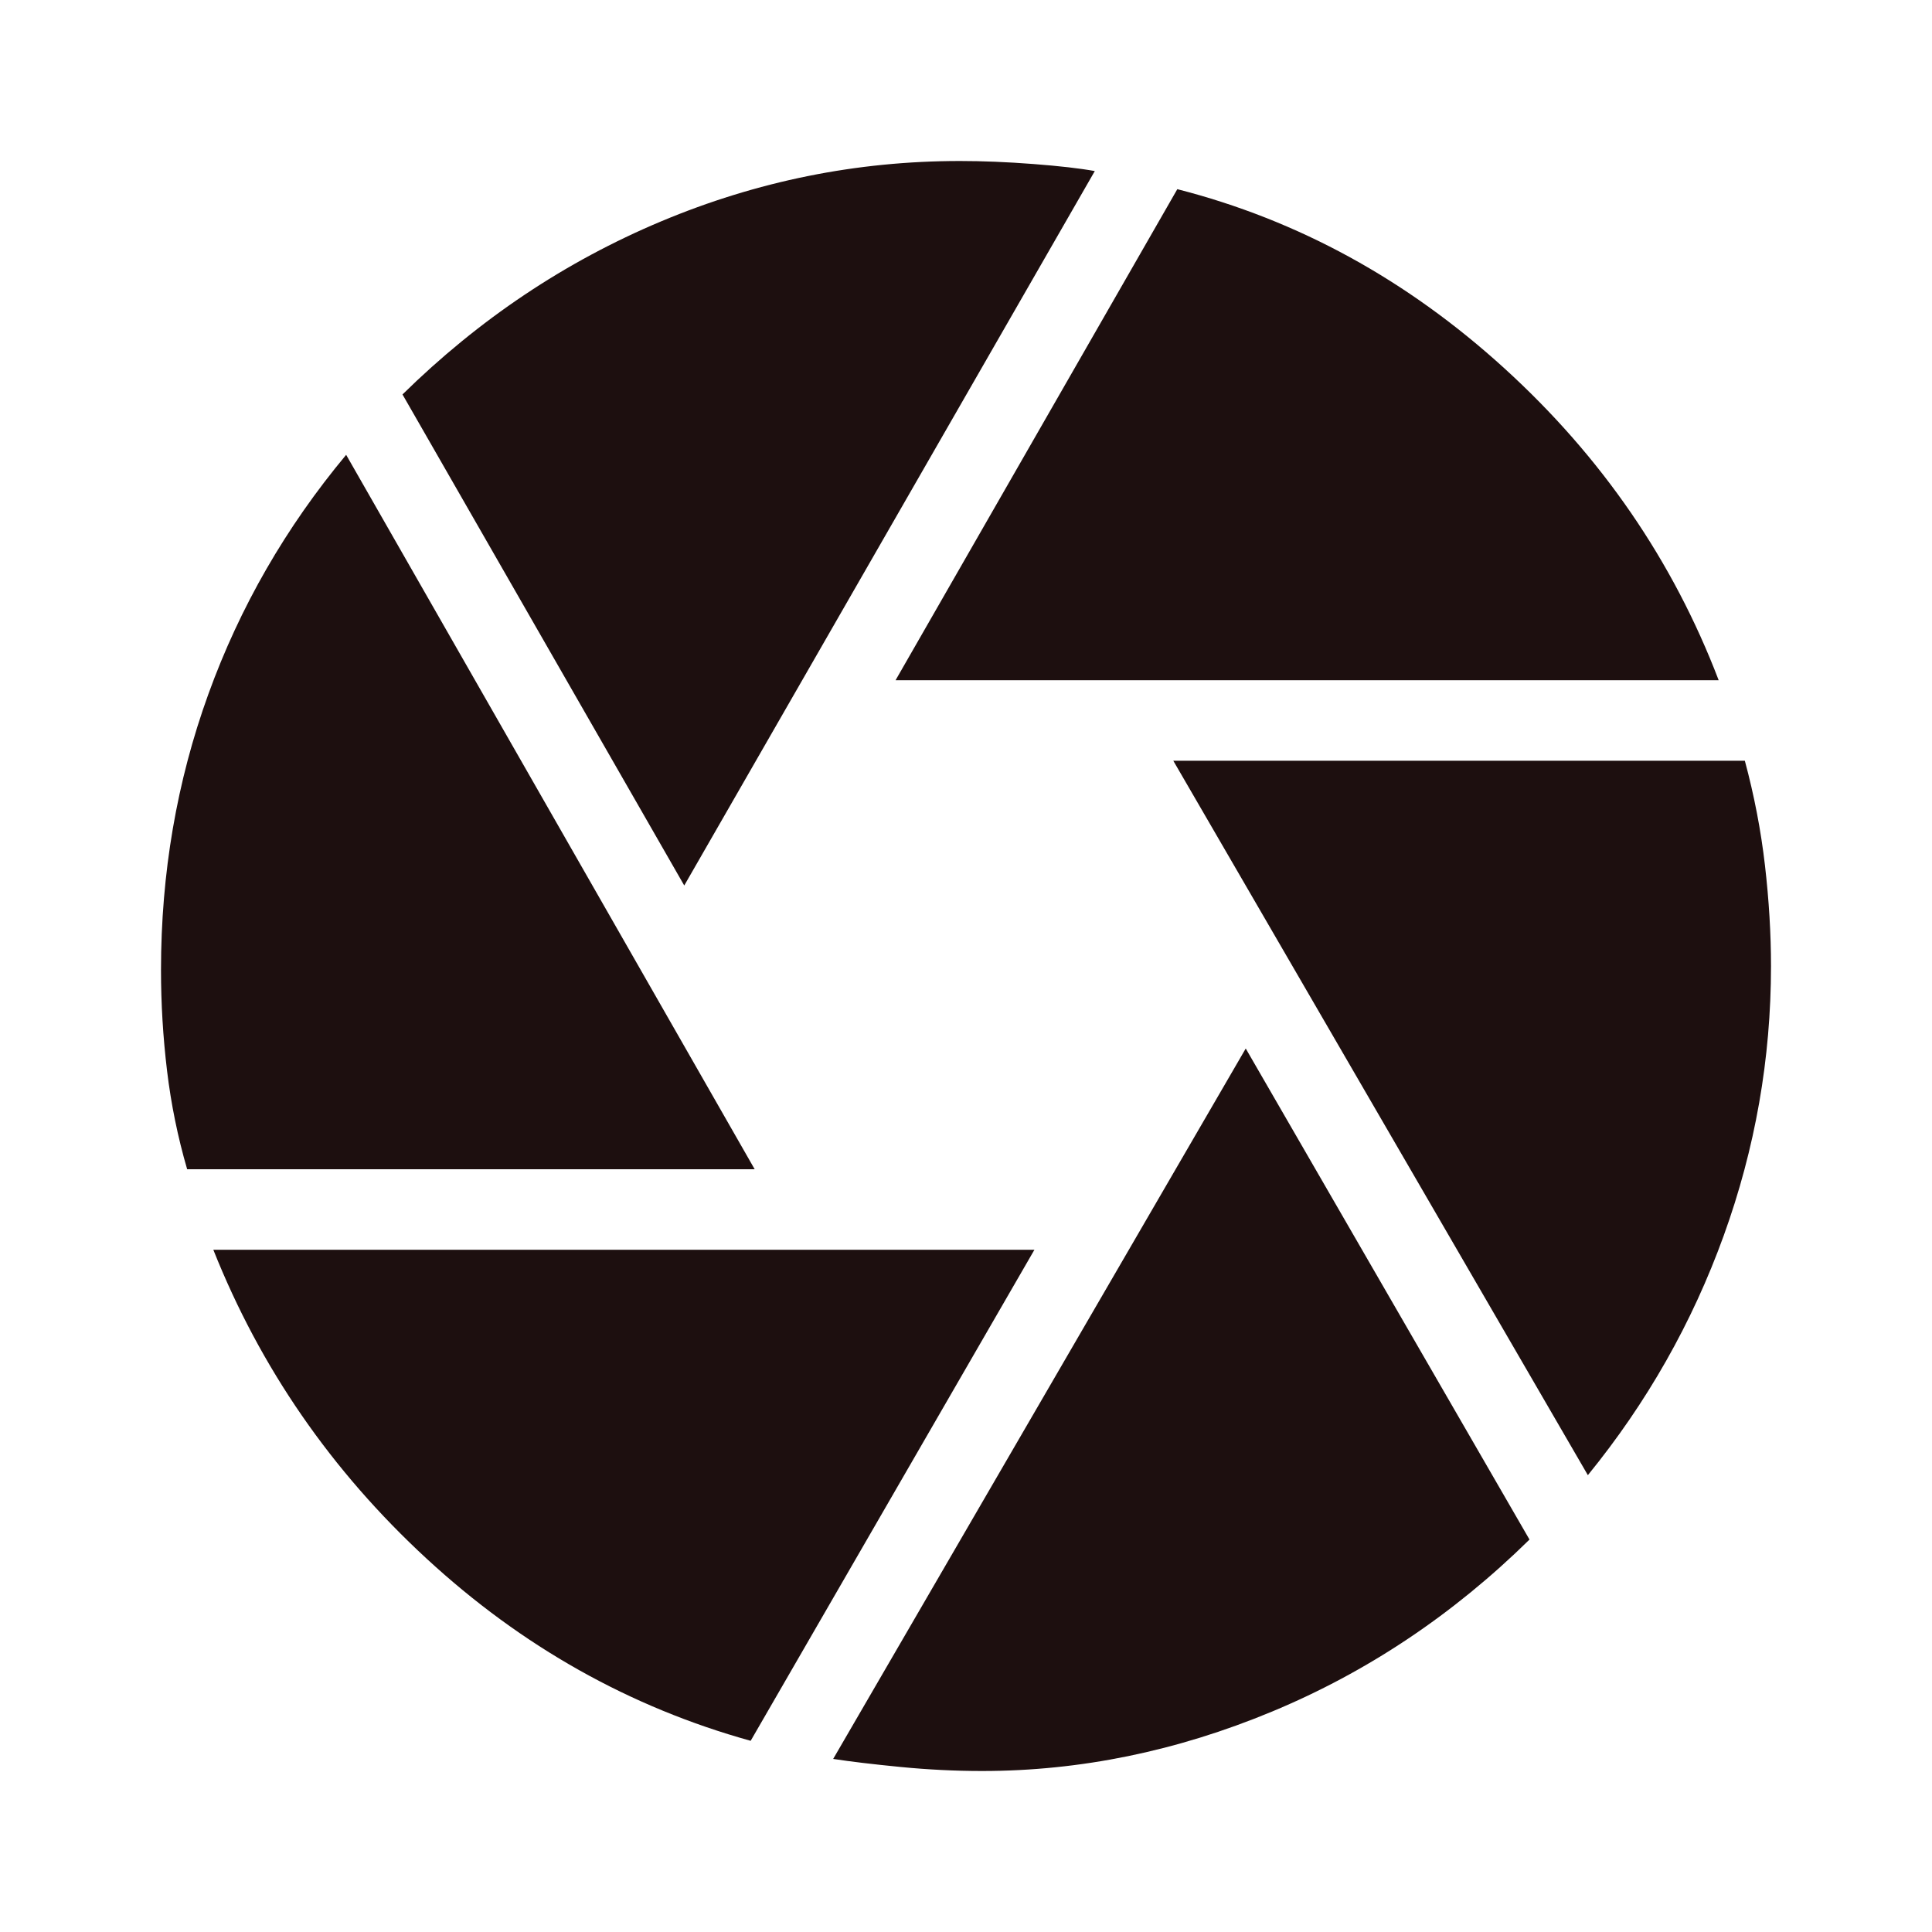
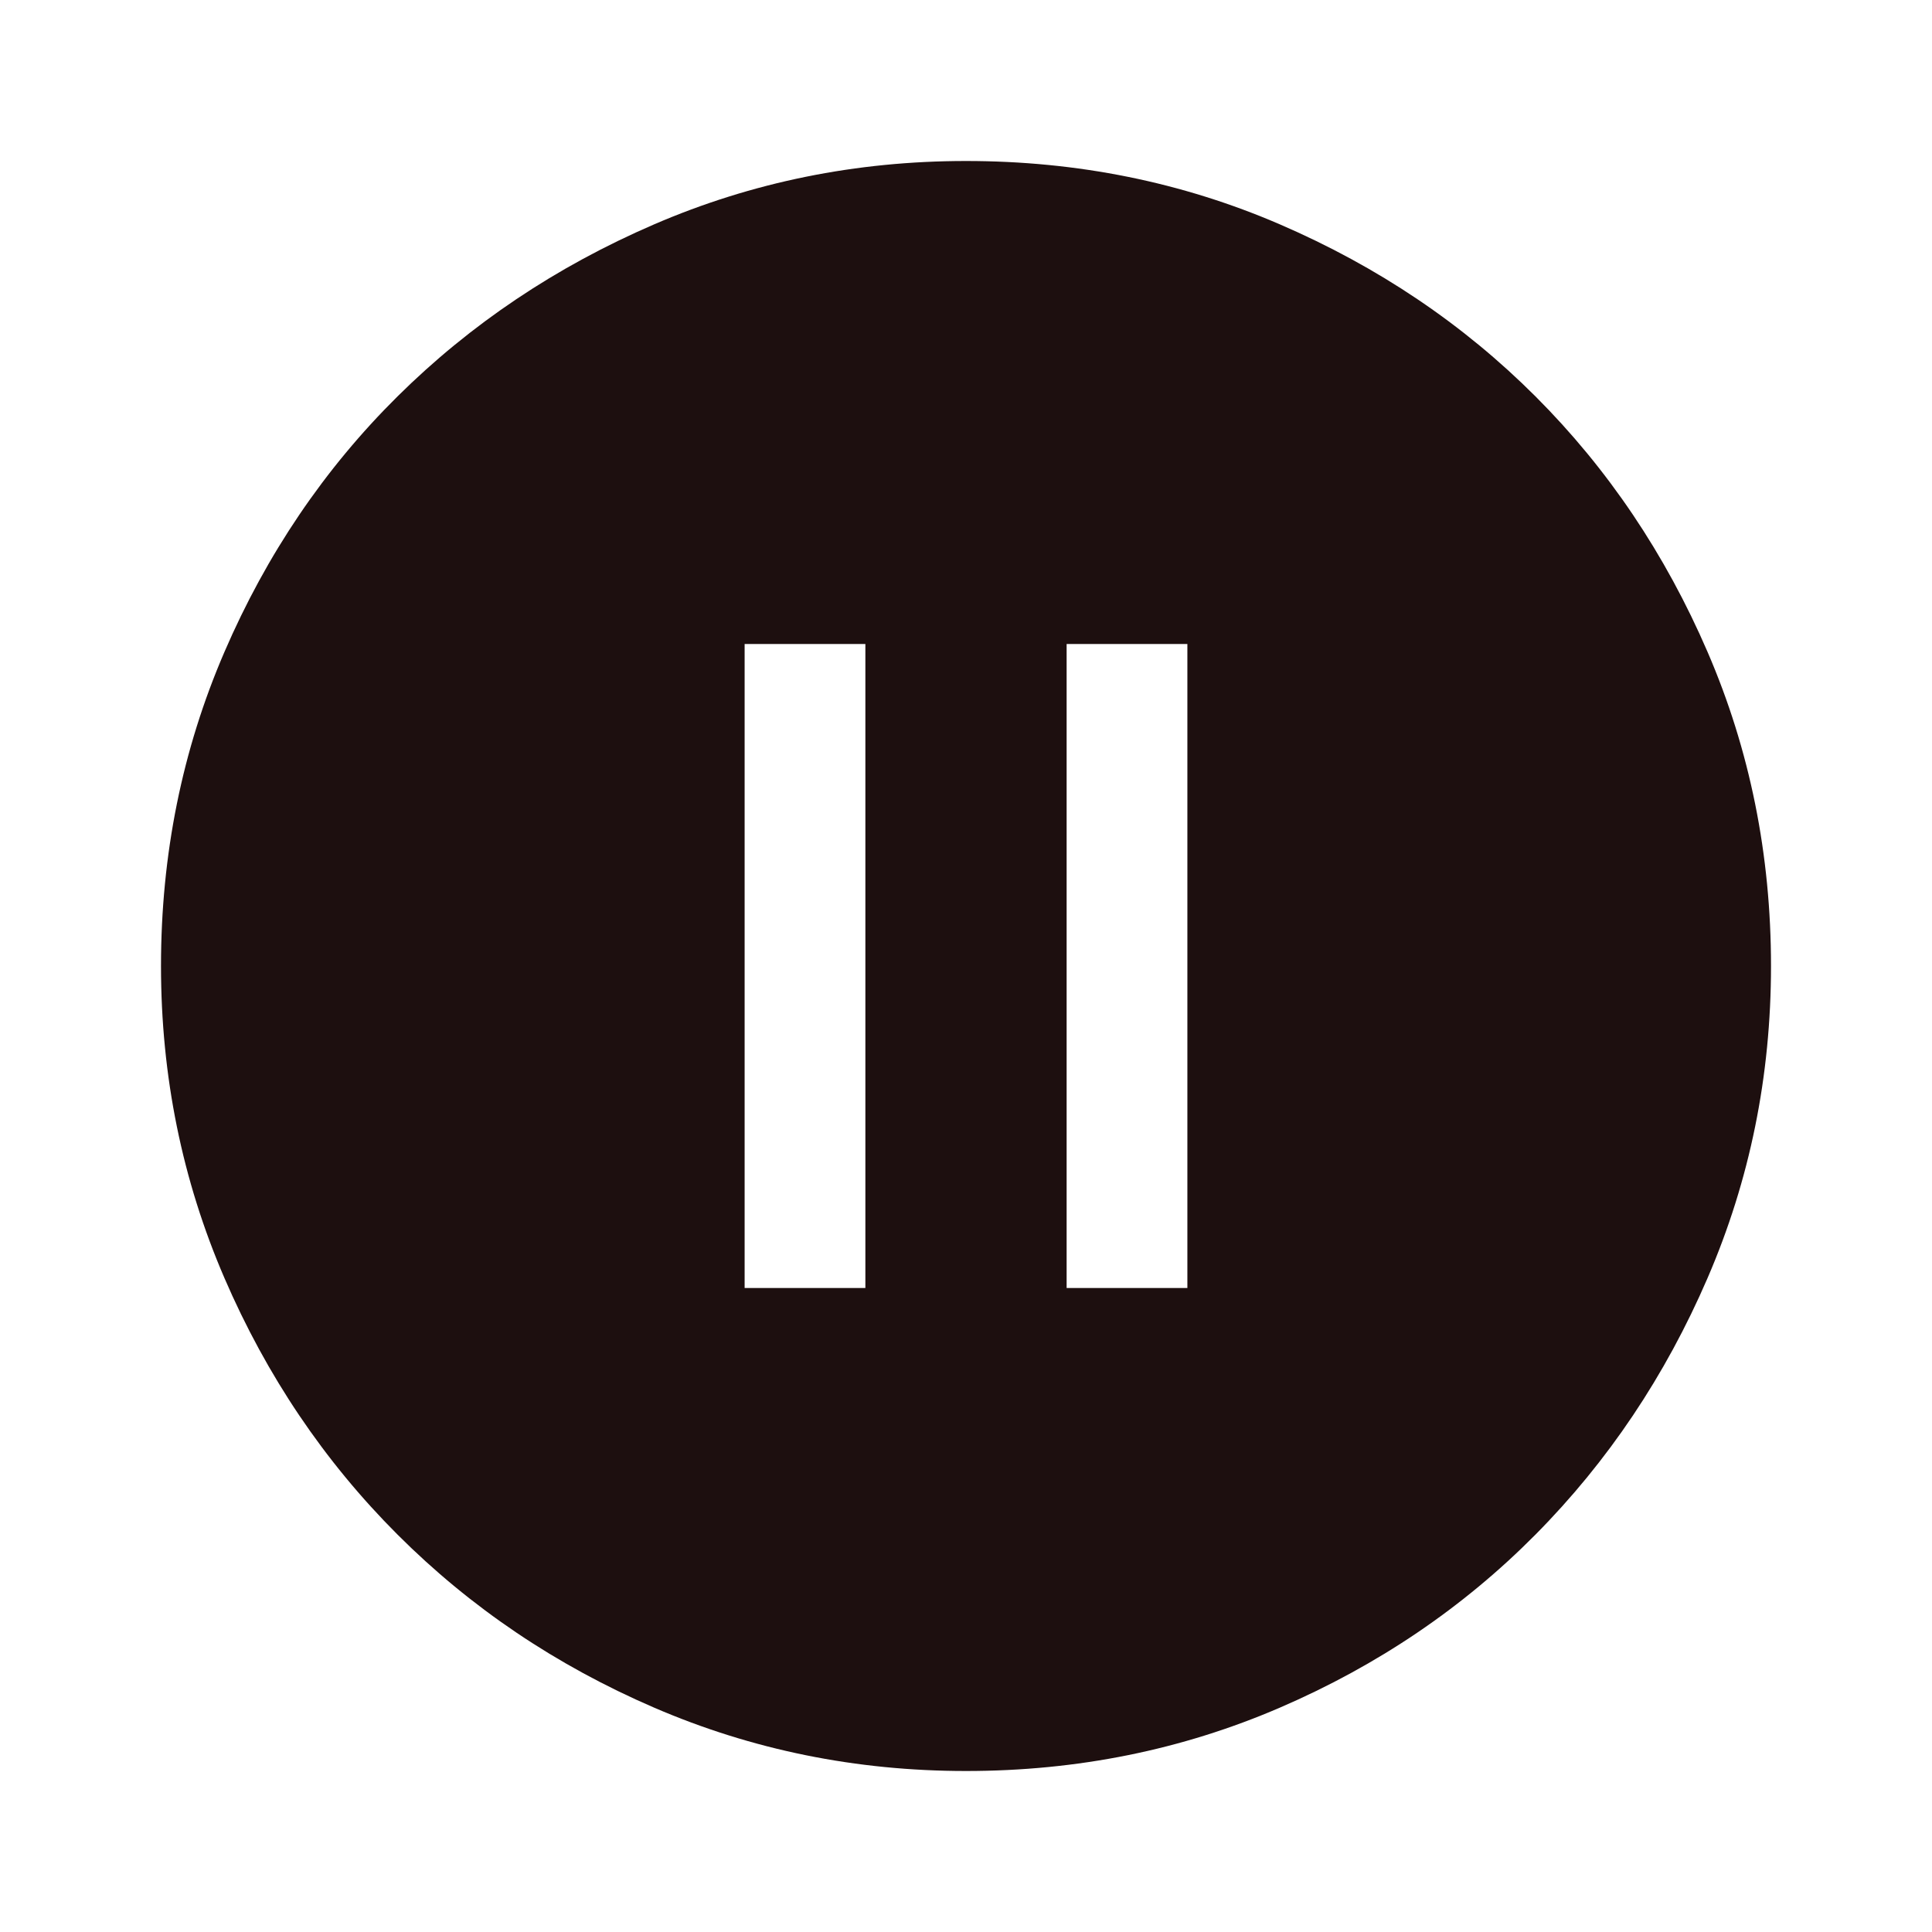
- <svg xmlns="http://www.w3.org/2000/svg" height="24px" viewBox="0 -960 960 960" width="24px" fill="#1D0F0F">
-   <path d="m445-622 140-244q90 23 162.5 89T854-622H445ZM340-520 200-764q57-56 128.5-86T477-880q17 0 36.5 1.5T544-875L340-520ZM93-379q-7-24-10-49t-3-50q0-72 23.5-137T172-734l203 355H93ZM373-95q-90-25-161-90.5T106-339h408L373-95Zm115 15q-20 0-40.5-2T414-86l205-353 141 244q-57 56-128 85.5T488-80Zm301-147L583-582h284q7 26 10 52t3 50q0 69-23.5 134T789-227Z" />
+ <svg xmlns="http://www.w3.org/2000/svg" height="24px" viewBox="0 -960 960 960" width="24px" fill="#1d0f0f">
+   <path d="M370-320h60v-320h-60v320Zm160 0h60v-320h-60v320ZM480-80q-82 0-155-31.5t-127.5-86Q143-252 111.5-325T80-480q0-83 31.5-156t86-127Q252-817 325-848.5T480-880q83 0 156 31.5T763-763q54 54 85.5 127T880-480q0 82-31.5 155T763-197.5q-54 54.5-127 86T480-80Z" />
</svg>
